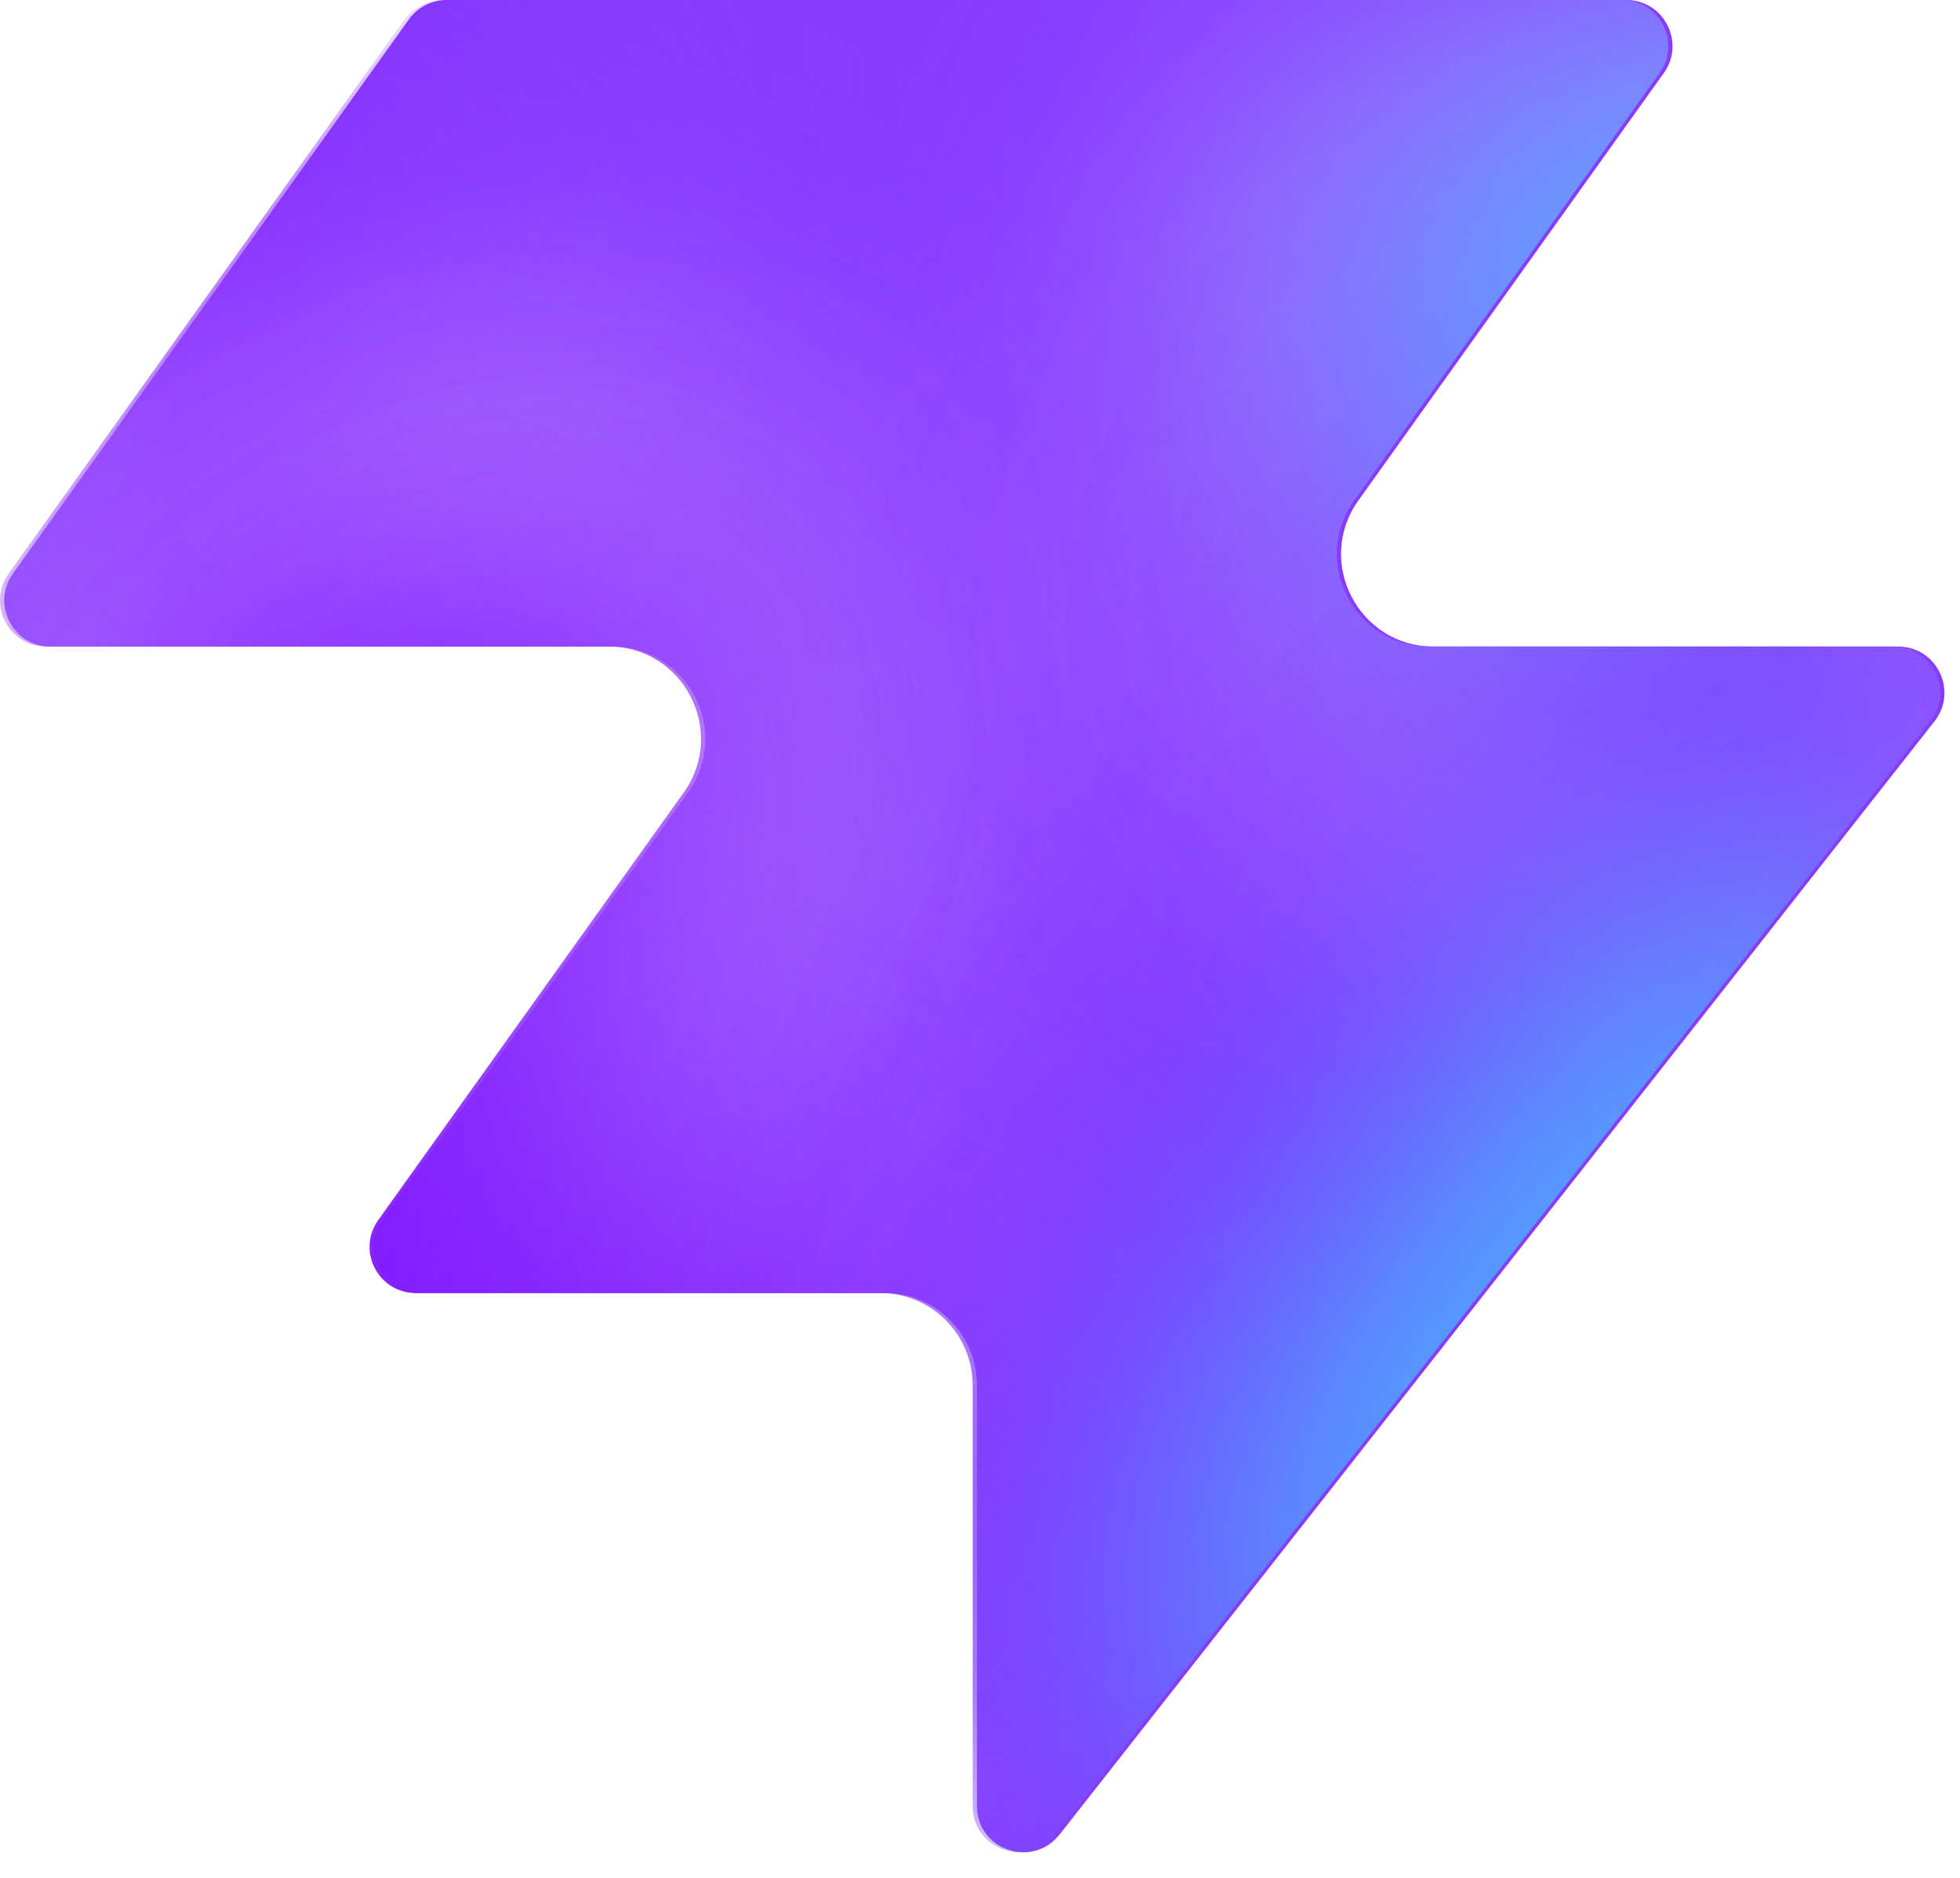
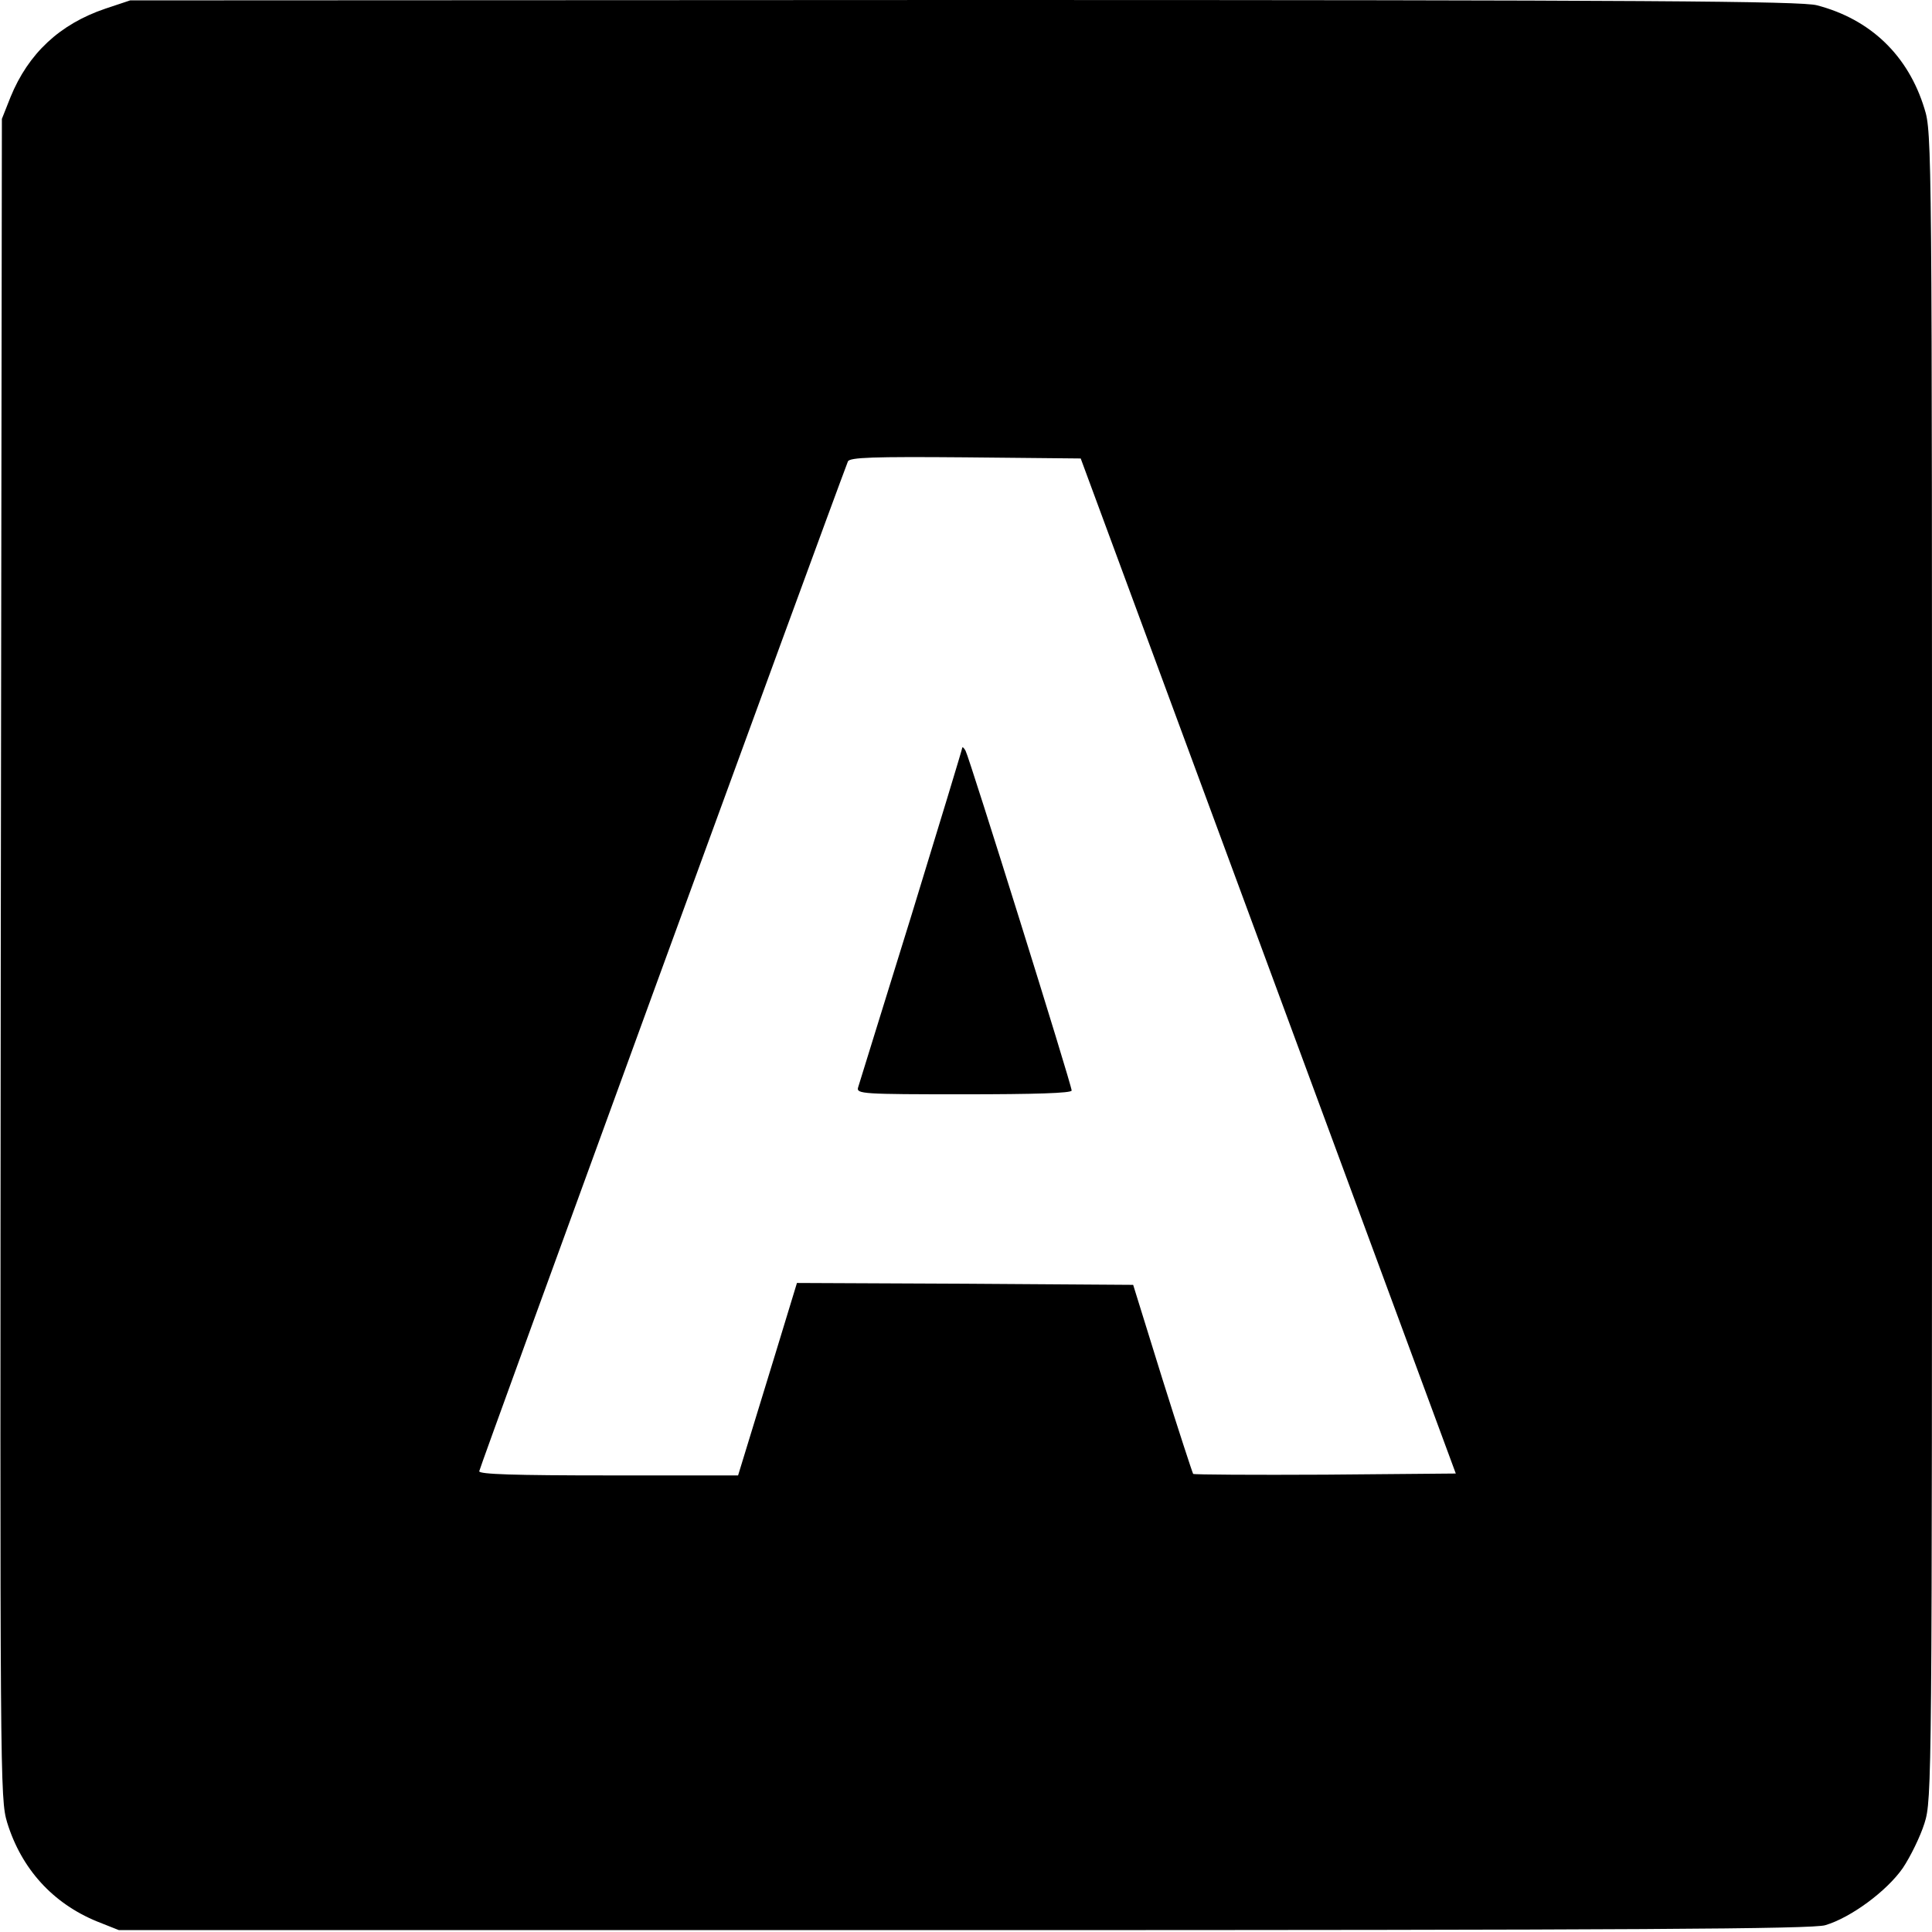
- <svg xmlns="http://www.w3.org/2000/svg" width="48" height="46" fill="none" viewBox="0 0 48 46">
-   <path fill="#863bff" d="M25.946 44.938c-.664.845-2.021.375-2.021-.698V33.937a2.26 2.26 0 0 0-2.262-2.262H10.287c-.92 0-1.456-1.04-.92-1.788l7.48-10.471c1.07-1.497 0-3.578-1.842-3.578H1.237c-.92 0-1.456-1.04-.92-1.788L10.013.474c.214-.297.556-.474.92-.474h28.894c.92 0 1.456 1.04.92 1.788l-7.48 10.471c-1.07 1.498 0 3.579 1.842 3.579h11.377c.943 0 1.473 1.088.89 1.83L25.947 44.94z" style="fill:#863bff;fill:color(display-p3 .525 .23 1);fill-opacity:1" />
-   <mask id="a" width="48" height="46" x="0" y="0" maskUnits="userSpaceOnUse" style="mask-type:alpha">
-     <path fill="#000" d="M25.842 44.938c-.664.844-2.021.375-2.021-.698V33.937a2.26 2.26 0 0 0-2.262-2.262H10.183c-.92 0-1.456-1.04-.92-1.788l7.48-10.471c1.07-1.498 0-3.579-1.842-3.579H1.133c-.92 0-1.456-1.04-.92-1.787L9.91.473c.214-.297.556-.474.92-.474h28.894c.92 0 1.456 1.04.92 1.788l-7.48 10.471c-1.07 1.498 0 3.578 1.842 3.578h11.377c.943 0 1.473 1.088.89 1.832L25.843 44.94z" style="fill:#000;fill-opacity:1" />
-   </mask>
-   <g mask="url(#a)">
-     <g filter="url(#b)">
-       <ellipse cx="5.508" cy="14.704" fill="#ede6ff" rx="5.508" ry="14.704" style="fill:#ede6ff;fill:color(display-p3 .927 .903 1);fill-opacity:1" transform="matrix(.00324 1 1 -.00324 -4.47 31.516)" />
-     </g>
-     <g filter="url(#c)">
-       <ellipse cx="10.399" cy="29.851" fill="#ede6ff" rx="10.399" ry="29.851" style="fill:#ede6ff;fill:color(display-p3 .927 .903 1);fill-opacity:1" transform="matrix(.00324 1 1 -.00324 -39.328 7.883)" />
-     </g>
-     <g filter="url(#d)">
-       <ellipse cx="5.508" cy="30.487" fill="#7e14ff" rx="5.508" ry="30.487" style="fill:#7e14ff;fill:color(display-p3 .492 .077 1);fill-opacity:1" transform="rotate(89.814 -25.913 -14.639)scale(1 -1)" />
-     </g>
-     <g filter="url(#e)">
-       <ellipse cx="5.508" cy="30.599" fill="#7e14ff" rx="5.508" ry="30.599" style="fill:#7e14ff;fill:color(display-p3 .492 .077 1);fill-opacity:1" transform="rotate(89.814 -32.644 -3.334)scale(1 -1)" />
-     </g>
-     <g filter="url(#f)">
-       <ellipse cx="5.508" cy="30.599" fill="#7e14ff" rx="5.508" ry="30.599" style="fill:#7e14ff;fill:color(display-p3 .492 .077 1);fill-opacity:1" transform="matrix(.00324 1 1 -.00324 -34.34 30.47)" />
-     </g>
-     <g filter="url(#g)">
-       <ellipse cx="14.072" cy="22.078" fill="#ede6ff" rx="14.072" ry="22.078" style="fill:#ede6ff;fill:color(display-p3 .927 .903 1);fill-opacity:1" transform="rotate(93.35 24.506 48.493)scale(-1 1)" />
-     </g>
-     <g filter="url(#h)">
-       <ellipse cx="3.47" cy="21.501" fill="#7e14ff" rx="3.47" ry="21.501" style="fill:#7e14ff;fill:color(display-p3 .492 .077 1);fill-opacity:1" transform="rotate(89.009 28.708 47.59)scale(-1 1)" />
-     </g>
-     <g filter="url(#i)">
-       <ellipse cx="3.47" cy="21.501" fill="#7e14ff" rx="3.47" ry="21.501" style="fill:#7e14ff;fill:color(display-p3 .492 .077 1);fill-opacity:1" transform="rotate(89.009 28.708 47.59)scale(-1 1)" />
-     </g>
-     <g filter="url(#j)">
-       <ellipse cx=".387" cy="8.972" fill="#7e14ff" rx="4.407" ry="29.108" style="fill:#7e14ff;fill:color(display-p3 .492 .077 1);fill-opacity:1" transform="rotate(39.51 .387 8.972)" />
-     </g>
-     <g filter="url(#k)">
-       <ellipse cx="47.523" cy="-6.092" fill="#7e14ff" rx="4.407" ry="29.108" style="fill:#7e14ff;fill:color(display-p3 .492 .077 1);fill-opacity:1" transform="rotate(37.892 47.523 -6.092)" />
-     </g>
-     <g filter="url(#l)">
-       <ellipse cx="41.412" cy="6.333" fill="#47bfff" rx="5.971" ry="9.665" style="fill:#47bfff;fill:color(display-p3 .28 .748 1);fill-opacity:1" transform="rotate(37.892 41.412 6.333)" />
-     </g>
-     <g filter="url(#m)">
-       <ellipse cx="-1.879" cy="38.332" fill="#7e14ff" rx="4.407" ry="29.108" style="fill:#7e14ff;fill:color(display-p3 .492 .077 1);fill-opacity:1" transform="rotate(37.892 -1.88 38.332)" />
-     </g>
-     <g filter="url(#n)">
-       <ellipse cx="-1.879" cy="38.332" fill="#7e14ff" rx="4.407" ry="29.108" style="fill:#7e14ff;fill:color(display-p3 .492 .077 1);fill-opacity:1" transform="rotate(37.892 -1.88 38.332)" />
-     </g>
-     <g filter="url(#o)">
-       <ellipse cx="35.651" cy="29.907" fill="#7e14ff" rx="4.407" ry="29.108" style="fill:#7e14ff;fill:color(display-p3 .492 .077 1);fill-opacity:1" transform="rotate(37.892 35.651 29.907)" />
-     </g>
-     <g filter="url(#p)">
-       <ellipse cx="38.418" cy="32.4" fill="#47bfff" rx="5.971" ry="15.297" style="fill:#47bfff;fill:color(display-p3 .28 .748 1);fill-opacity:1" transform="rotate(37.892 38.418 32.4)" />
-     </g>
+ <svg xmlns="http://www.w3.org/2000/svg" version="1.0" width="512pt" height="512pt" viewBox="0 0 512 512" preserveAspectRatio="xMidYMid meet">
+   <g transform="translate(0,512) scale(0.1,-0.1)" fill="#000000" stroke="none">
+     <path d="M279 5097 c-121 -41 -204 -119 -251 -234 l-23 -58 -3 -2225 c-2 -2190 -2 -2226 17 -2290 38 -123 121 -214 238 -262 l58 -23 2240 0 c1786 0 2249 3 2282 13 68 20 164 91 206 152 20 30 46 83 57 118 20 63 20 101 20 2272 0 2171 0 2209 -20 2272 -43 141 -143 237 -285 274 -41 11 -450 14 -2260 14 l-2210 -1 -66 -22z m3082 -2537 l497 -1345 -346 -3 c-190 -1 -347 0 -350 2 -2 3 -39 116 -82 253 l-77 248 -445 3 -446 2 -25 -82 c-14 -46 -49 -161 -78 -255 l-53 -173 -343 0 c-250 0 -343 3 -343 11 0 8 917 2519 977 2676 4 11 68 13 311 11 l306 -3 497 -1345z" />
+     <path d="M2550 3138 c0 -3 -61 -204 -135 -445 -75 -241 -138 -446 -141 -455 -5 -17 13 -18 280 -18 188 0 286 3 286 10 0 15 -271 882 -281 900 -4 8 -9 12 -9 8z" />
  </g>
-   <defs>
-     <filter id="b" width="60.045" height="41.654" x="-19.77" y="16.149" color-interpolation-filters="sRGB" filterUnits="userSpaceOnUse">
-       <feFlood flood-opacity="0" result="BackgroundImageFix" />
-       <feBlend in="SourceGraphic" in2="BackgroundImageFix" result="shape" />
-       <feGaussianBlur result="effect1_foregroundBlur_2002_17158" stdDeviation="7.659" />
-     </filter>
-     <filter id="c" width="90.34" height="51.437" x="-54.613" y="-7.533" color-interpolation-filters="sRGB" filterUnits="userSpaceOnUse">
-       <feFlood flood-opacity="0" result="BackgroundImageFix" />
-       <feBlend in="SourceGraphic" in2="BackgroundImageFix" result="shape" />
-       <feGaussianBlur result="effect1_foregroundBlur_2002_17158" stdDeviation="7.659" />
-     </filter>
-     <filter id="d" width="79.355" height="29.4" x="-49.64" y="2.03" color-interpolation-filters="sRGB" filterUnits="userSpaceOnUse">
-       <feFlood flood-opacity="0" result="BackgroundImageFix" />
-       <feBlend in="SourceGraphic" in2="BackgroundImageFix" result="shape" />
-       <feGaussianBlur result="effect1_foregroundBlur_2002_17158" stdDeviation="4.596" />
-     </filter>
-     <filter id="e" width="79.579" height="29.4" x="-45.045" y="20.029" color-interpolation-filters="sRGB" filterUnits="userSpaceOnUse">
-       <feFlood flood-opacity="0" result="BackgroundImageFix" />
-       <feBlend in="SourceGraphic" in2="BackgroundImageFix" result="shape" />
-       <feGaussianBlur result="effect1_foregroundBlur_2002_17158" stdDeviation="4.596" />
-     </filter>
-     <filter id="f" width="79.579" height="29.4" x="-43.513" y="21.178" color-interpolation-filters="sRGB" filterUnits="userSpaceOnUse">
-       <feFlood flood-opacity="0" result="BackgroundImageFix" />
-       <feBlend in="SourceGraphic" in2="BackgroundImageFix" result="shape" />
-       <feGaussianBlur result="effect1_foregroundBlur_2002_17158" stdDeviation="4.596" />
-     </filter>
-     <filter id="g" width="74.749" height="58.852" x="15.756" y="-17.901" color-interpolation-filters="sRGB" filterUnits="userSpaceOnUse">
-       <feFlood flood-opacity="0" result="BackgroundImageFix" />
-       <feBlend in="SourceGraphic" in2="BackgroundImageFix" result="shape" />
-       <feGaussianBlur result="effect1_foregroundBlur_2002_17158" stdDeviation="7.659" />
-     </filter>
-     <filter id="h" width="61.377" height="25.362" x="23.548" y="2.284" color-interpolation-filters="sRGB" filterUnits="userSpaceOnUse">
-       <feFlood flood-opacity="0" result="BackgroundImageFix" />
-       <feBlend in="SourceGraphic" in2="BackgroundImageFix" result="shape" />
-       <feGaussianBlur result="effect1_foregroundBlur_2002_17158" stdDeviation="4.596" />
-     </filter>
-     <filter id="i" width="61.377" height="25.362" x="23.548" y="2.284" color-interpolation-filters="sRGB" filterUnits="userSpaceOnUse">
-       <feFlood flood-opacity="0" result="BackgroundImageFix" />
-       <feBlend in="SourceGraphic" in2="BackgroundImageFix" result="shape" />
-       <feGaussianBlur result="effect1_foregroundBlur_2002_17158" stdDeviation="4.596" />
-     </filter>
-     <filter id="j" width="56.045" height="63.649" x="-27.636" y="-22.853" color-interpolation-filters="sRGB" filterUnits="userSpaceOnUse">
-       <feFlood flood-opacity="0" result="BackgroundImageFix" />
-       <feBlend in="SourceGraphic" in2="BackgroundImageFix" result="shape" />
-       <feGaussianBlur result="effect1_foregroundBlur_2002_17158" stdDeviation="4.596" />
-     </filter>
-     <filter id="k" width="54.814" height="64.646" x="20.116" y="-38.415" color-interpolation-filters="sRGB" filterUnits="userSpaceOnUse">
-       <feFlood flood-opacity="0" result="BackgroundImageFix" />
-       <feBlend in="SourceGraphic" in2="BackgroundImageFix" result="shape" />
-       <feGaussianBlur result="effect1_foregroundBlur_2002_17158" stdDeviation="4.596" />
-     </filter>
-     <filter id="l" width="33.541" height="35.313" x="24.641" y="-11.323" color-interpolation-filters="sRGB" filterUnits="userSpaceOnUse">
-       <feFlood flood-opacity="0" result="BackgroundImageFix" />
-       <feBlend in="SourceGraphic" in2="BackgroundImageFix" result="shape" />
-       <feGaussianBlur result="effect1_foregroundBlur_2002_17158" stdDeviation="4.596" />
-     </filter>
-     <filter id="m" width="54.814" height="64.646" x="-29.286" y="6.009" color-interpolation-filters="sRGB" filterUnits="userSpaceOnUse">
-       <feFlood flood-opacity="0" result="BackgroundImageFix" />
-       <feBlend in="SourceGraphic" in2="BackgroundImageFix" result="shape" />
-       <feGaussianBlur result="effect1_foregroundBlur_2002_17158" stdDeviation="4.596" />
-     </filter>
-     <filter id="n" width="54.814" height="64.646" x="-29.286" y="6.009" color-interpolation-filters="sRGB" filterUnits="userSpaceOnUse">
-       <feFlood flood-opacity="0" result="BackgroundImageFix" />
-       <feBlend in="SourceGraphic" in2="BackgroundImageFix" result="shape" />
-       <feGaussianBlur result="effect1_foregroundBlur_2002_17158" stdDeviation="4.596" />
-     </filter>
-     <filter id="o" width="54.814" height="64.646" x="8.244" y="-2.416" color-interpolation-filters="sRGB" filterUnits="userSpaceOnUse">
-       <feFlood flood-opacity="0" result="BackgroundImageFix" />
-       <feBlend in="SourceGraphic" in2="BackgroundImageFix" result="shape" />
-       <feGaussianBlur result="effect1_foregroundBlur_2002_17158" stdDeviation="4.596" />
-     </filter>
-     <filter id="p" width="39.409" height="43.623" x="18.713" y="10.588" color-interpolation-filters="sRGB" filterUnits="userSpaceOnUse">
-       <feFlood flood-opacity="0" result="BackgroundImageFix" />
-       <feBlend in="SourceGraphic" in2="BackgroundImageFix" result="shape" />
-       <feGaussianBlur result="effect1_foregroundBlur_2002_17158" stdDeviation="4.596" />
-     </filter>
-   </defs>
</svg>
